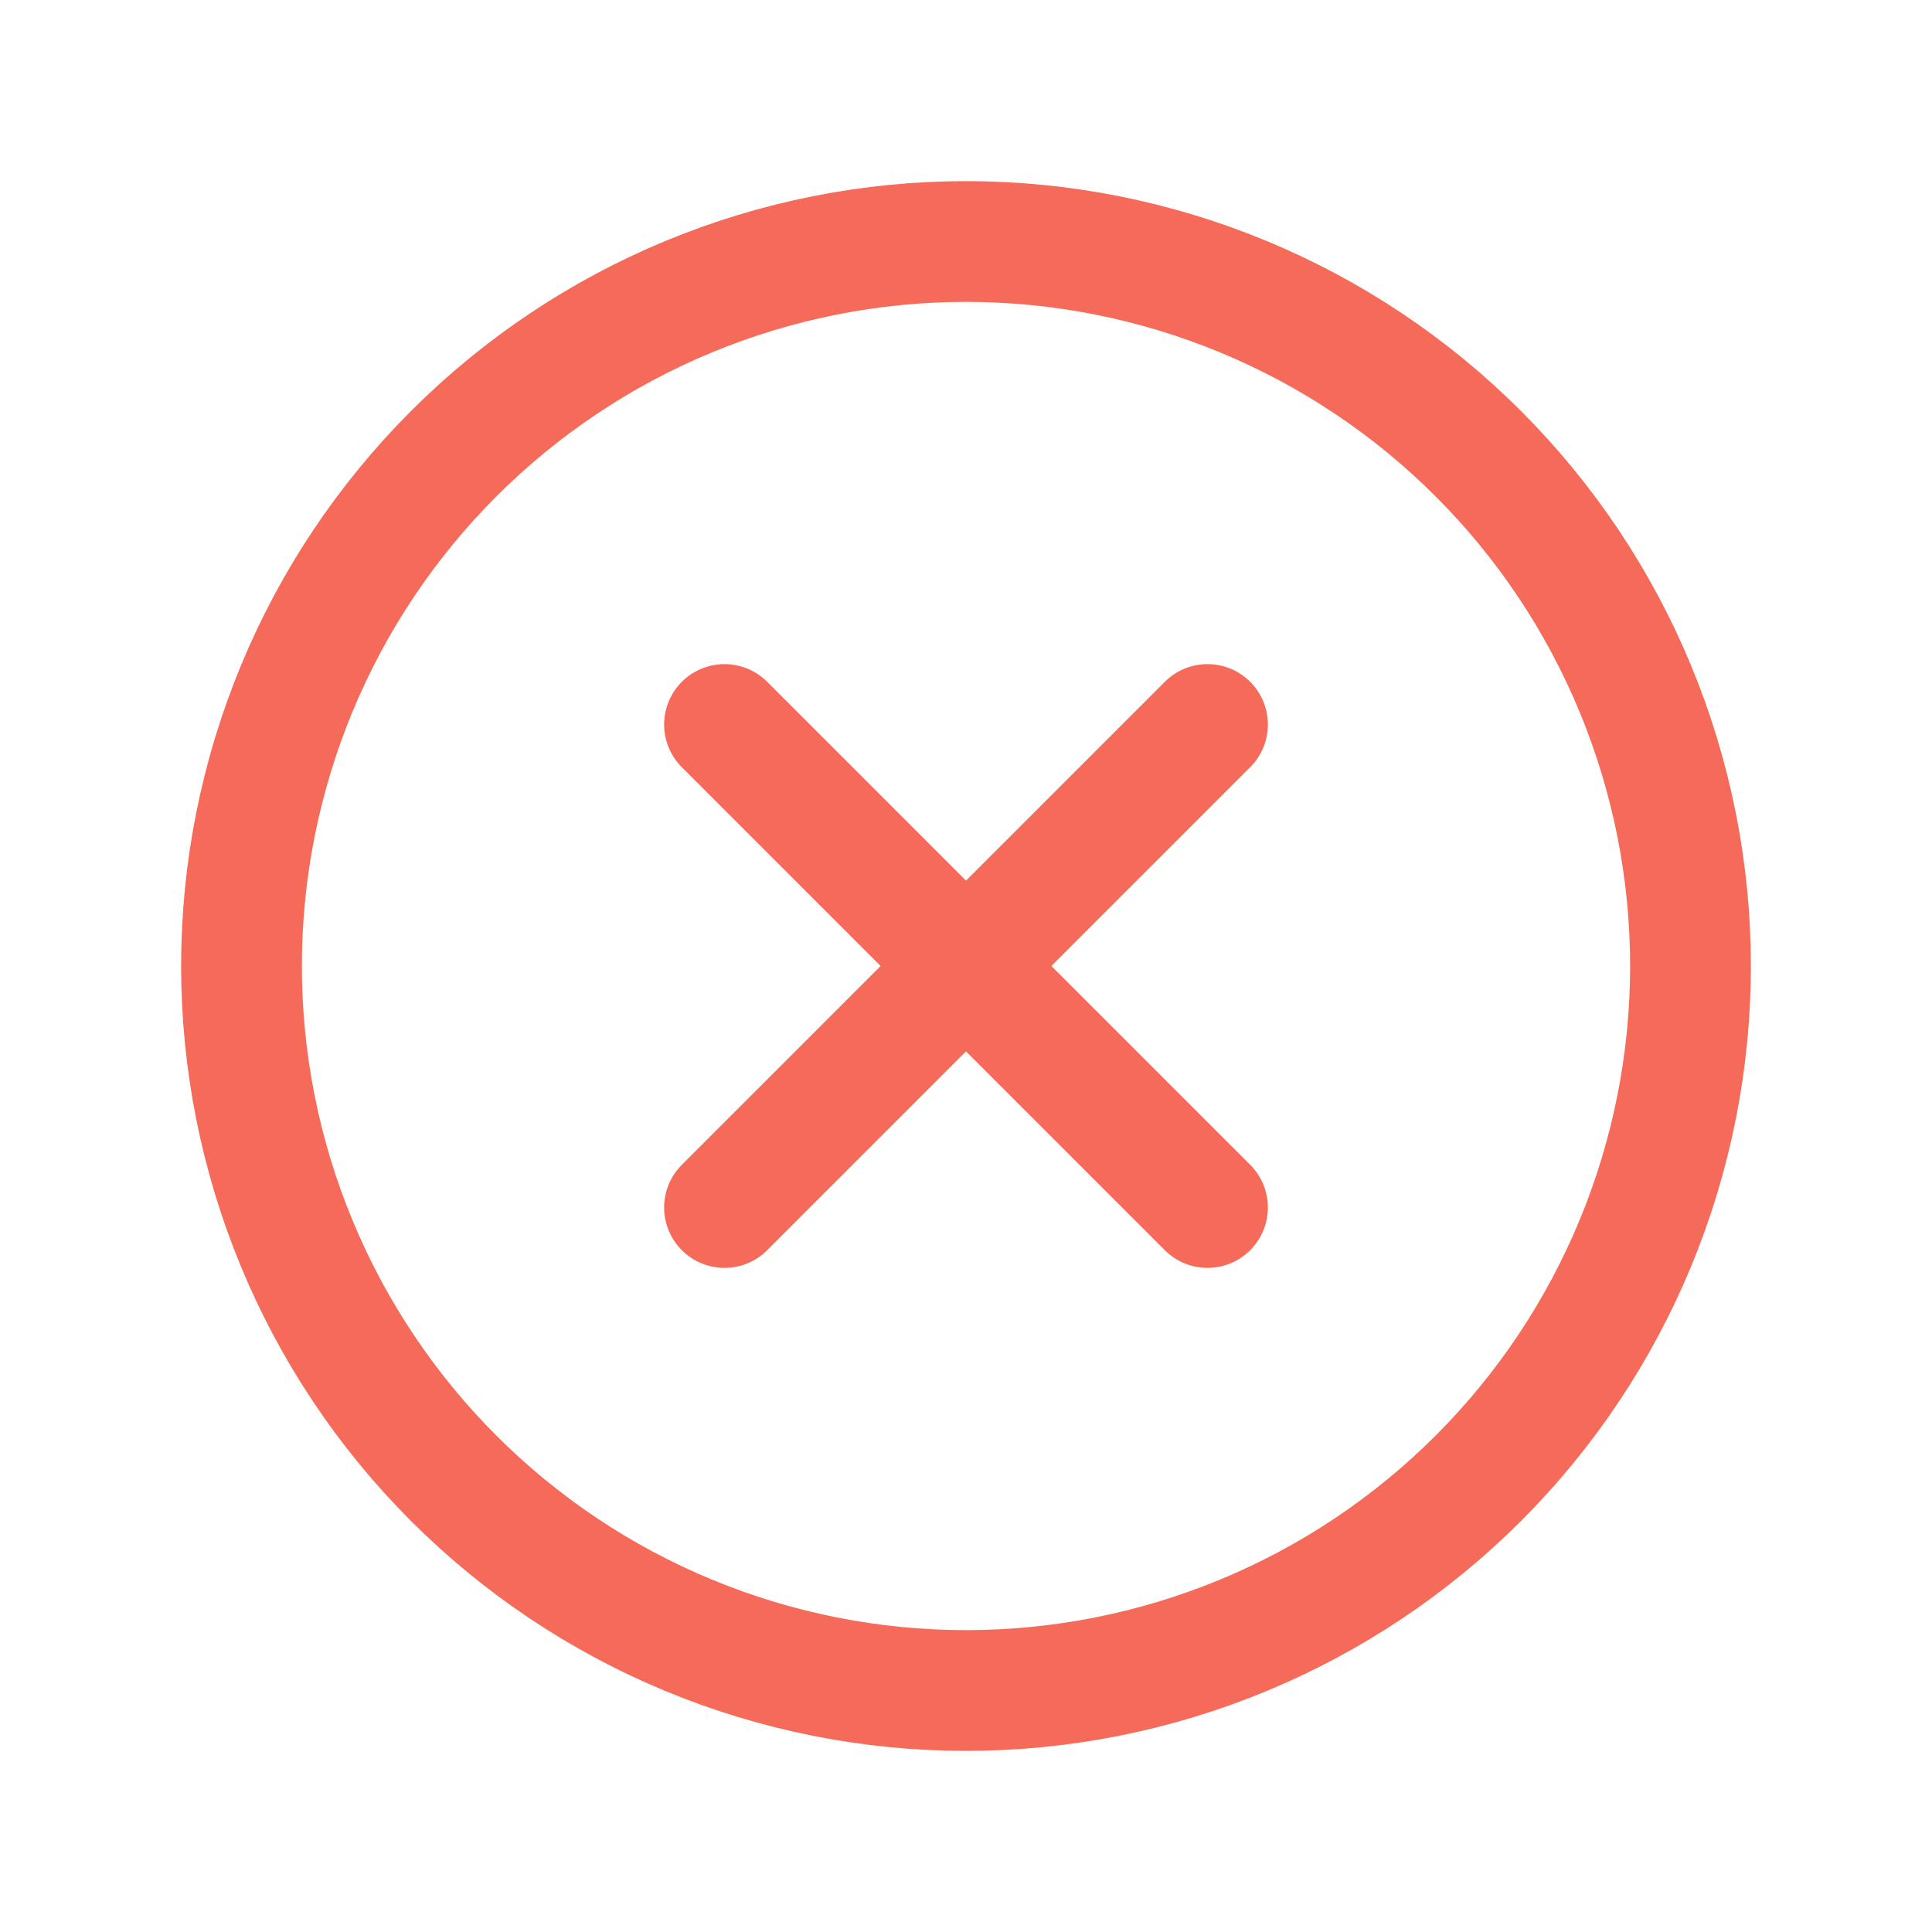
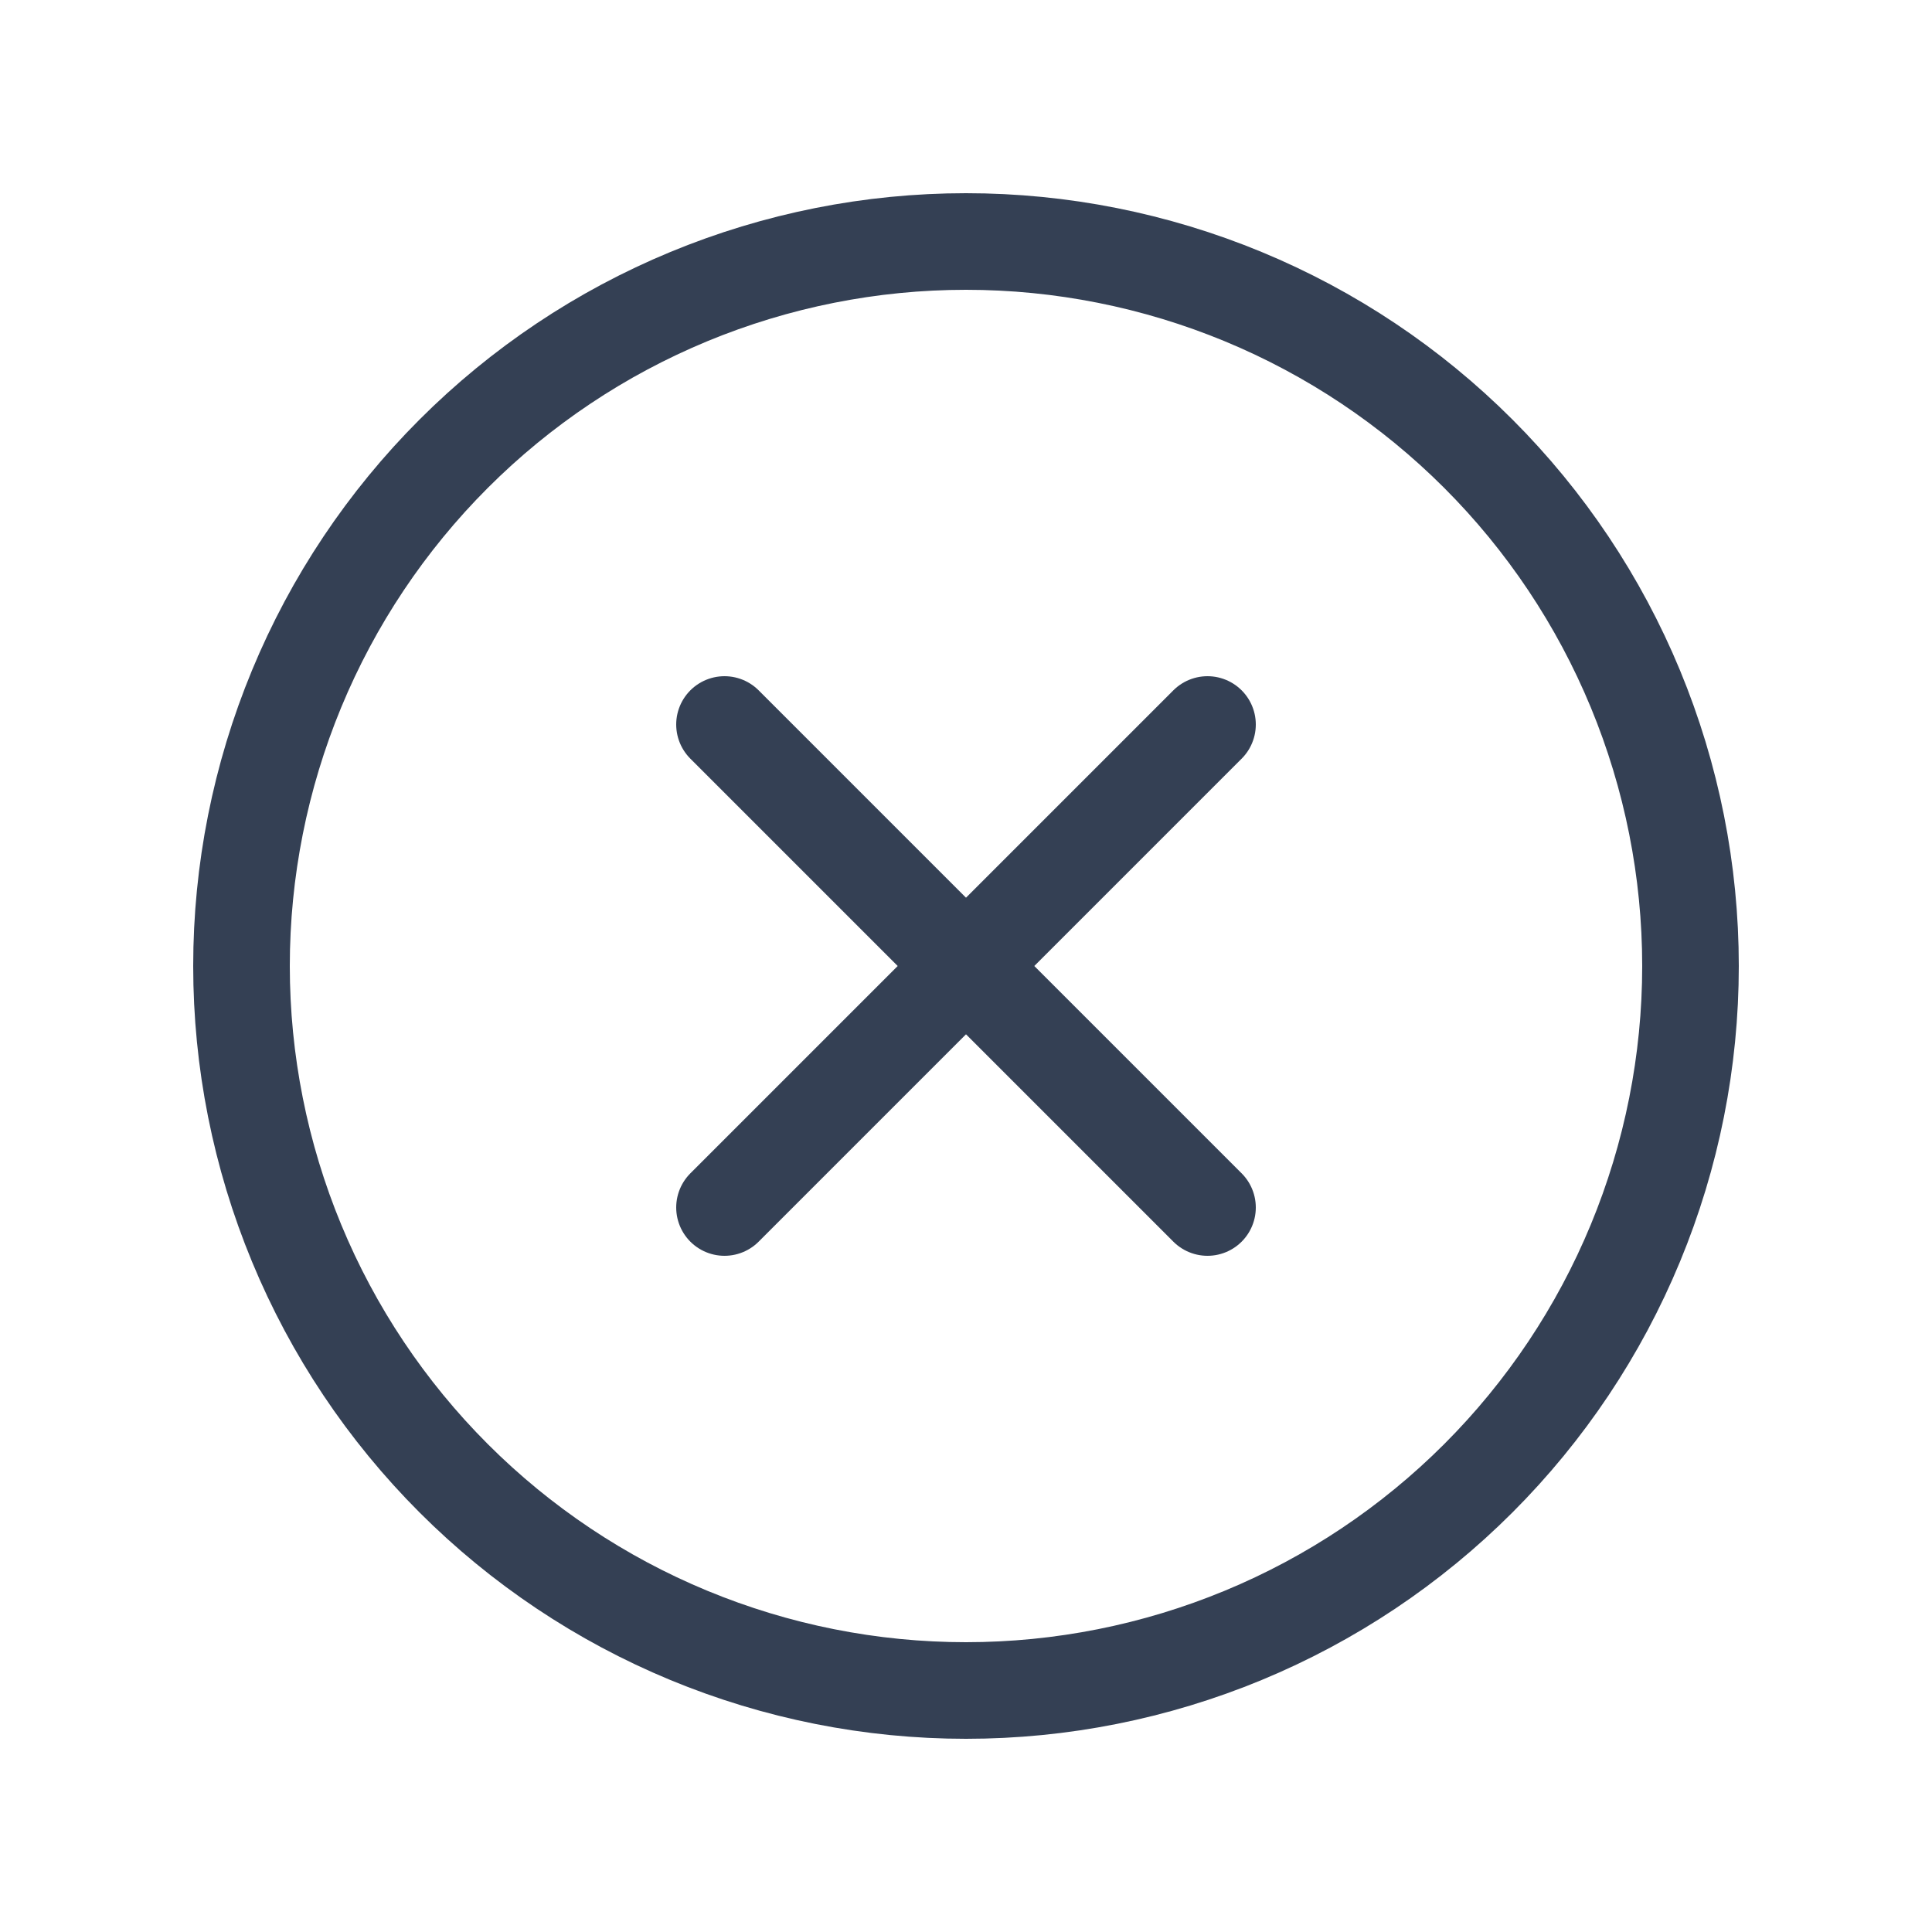
<svg xmlns="http://www.w3.org/2000/svg" width="24" height="24" viewBox="0 0 24 24" fill="none">
-   <path d="M12 3C10.818 3 9.648 3.233 8.556 3.685C7.464 4.137 6.472 4.8 5.636 5.636C4.8 6.472 4.137 7.464 3.685 8.556C3.233 9.648 3 10.818 3 12C3 13.182 3.233 14.352 3.685 15.444C4.137 16.536 4.8 17.528 5.636 18.364C6.472 19.2 7.464 19.863 8.556 20.315C9.648 20.767 10.818 21 12 21C13.182 21 14.352 20.767 15.444 20.315C16.536 19.863 17.528 19.2 18.364 18.364C19.2 17.528 19.863 16.536 20.315 15.444C20.767 14.352 21 13.182 21 12C21 10.818 20.767 9.648 20.315 8.556C19.863 7.464 19.2 6.472 18.364 5.636C17.528 4.8 16.536 4.137 15.444 3.685C14.352 3.233 13.182 3 12 3Z" stroke="#F56A58" stroke-width="1.5" stroke-linecap="round" stroke-linejoin="round" />
-   <path d="M9 9L15 15" stroke="#F56A58" stroke-width="1.5" stroke-linecap="round" stroke-linejoin="round" />
-   <path d="M9 15L15 9" stroke="#F56A58" stroke-width="1.5" stroke-linecap="round" stroke-linejoin="round" />
+   <path d="M9 9L15 15M9 15L15 9M12 3C10.818 3 9.648 3.233 8.556 3.685C7.464 4.137 6.472 4.8 5.636 5.636C4.8 6.472 4.137 7.464 3.685 8.556C3.233 9.648 3 10.818 3 12C3 13.182 3.233 14.352 3.685 15.444C4.137 16.536 4.8 17.528 5.636 18.364C6.472 19.2 7.464 19.863 8.556 20.315C9.648 20.767 10.818 21 12 21C13.182 21 14.352 20.767 15.444 20.315C16.536 19.863 17.528 19.2 18.364 18.364C19.2 17.528 19.863 16.536 20.315 15.444C20.767 14.352 21 13.182 21 12C21 10.818 20.767 9.648 20.315 8.556C19.863 7.464 19.2 6.472 18.364 5.636C17.528 4.8 16.536 4.137 15.444 3.685C14.352 3.233 13.182 3 12 3Z" stroke="#344054" stroke-width="1.2" stroke-linecap="round" stroke-linejoin="round" />
</svg>
